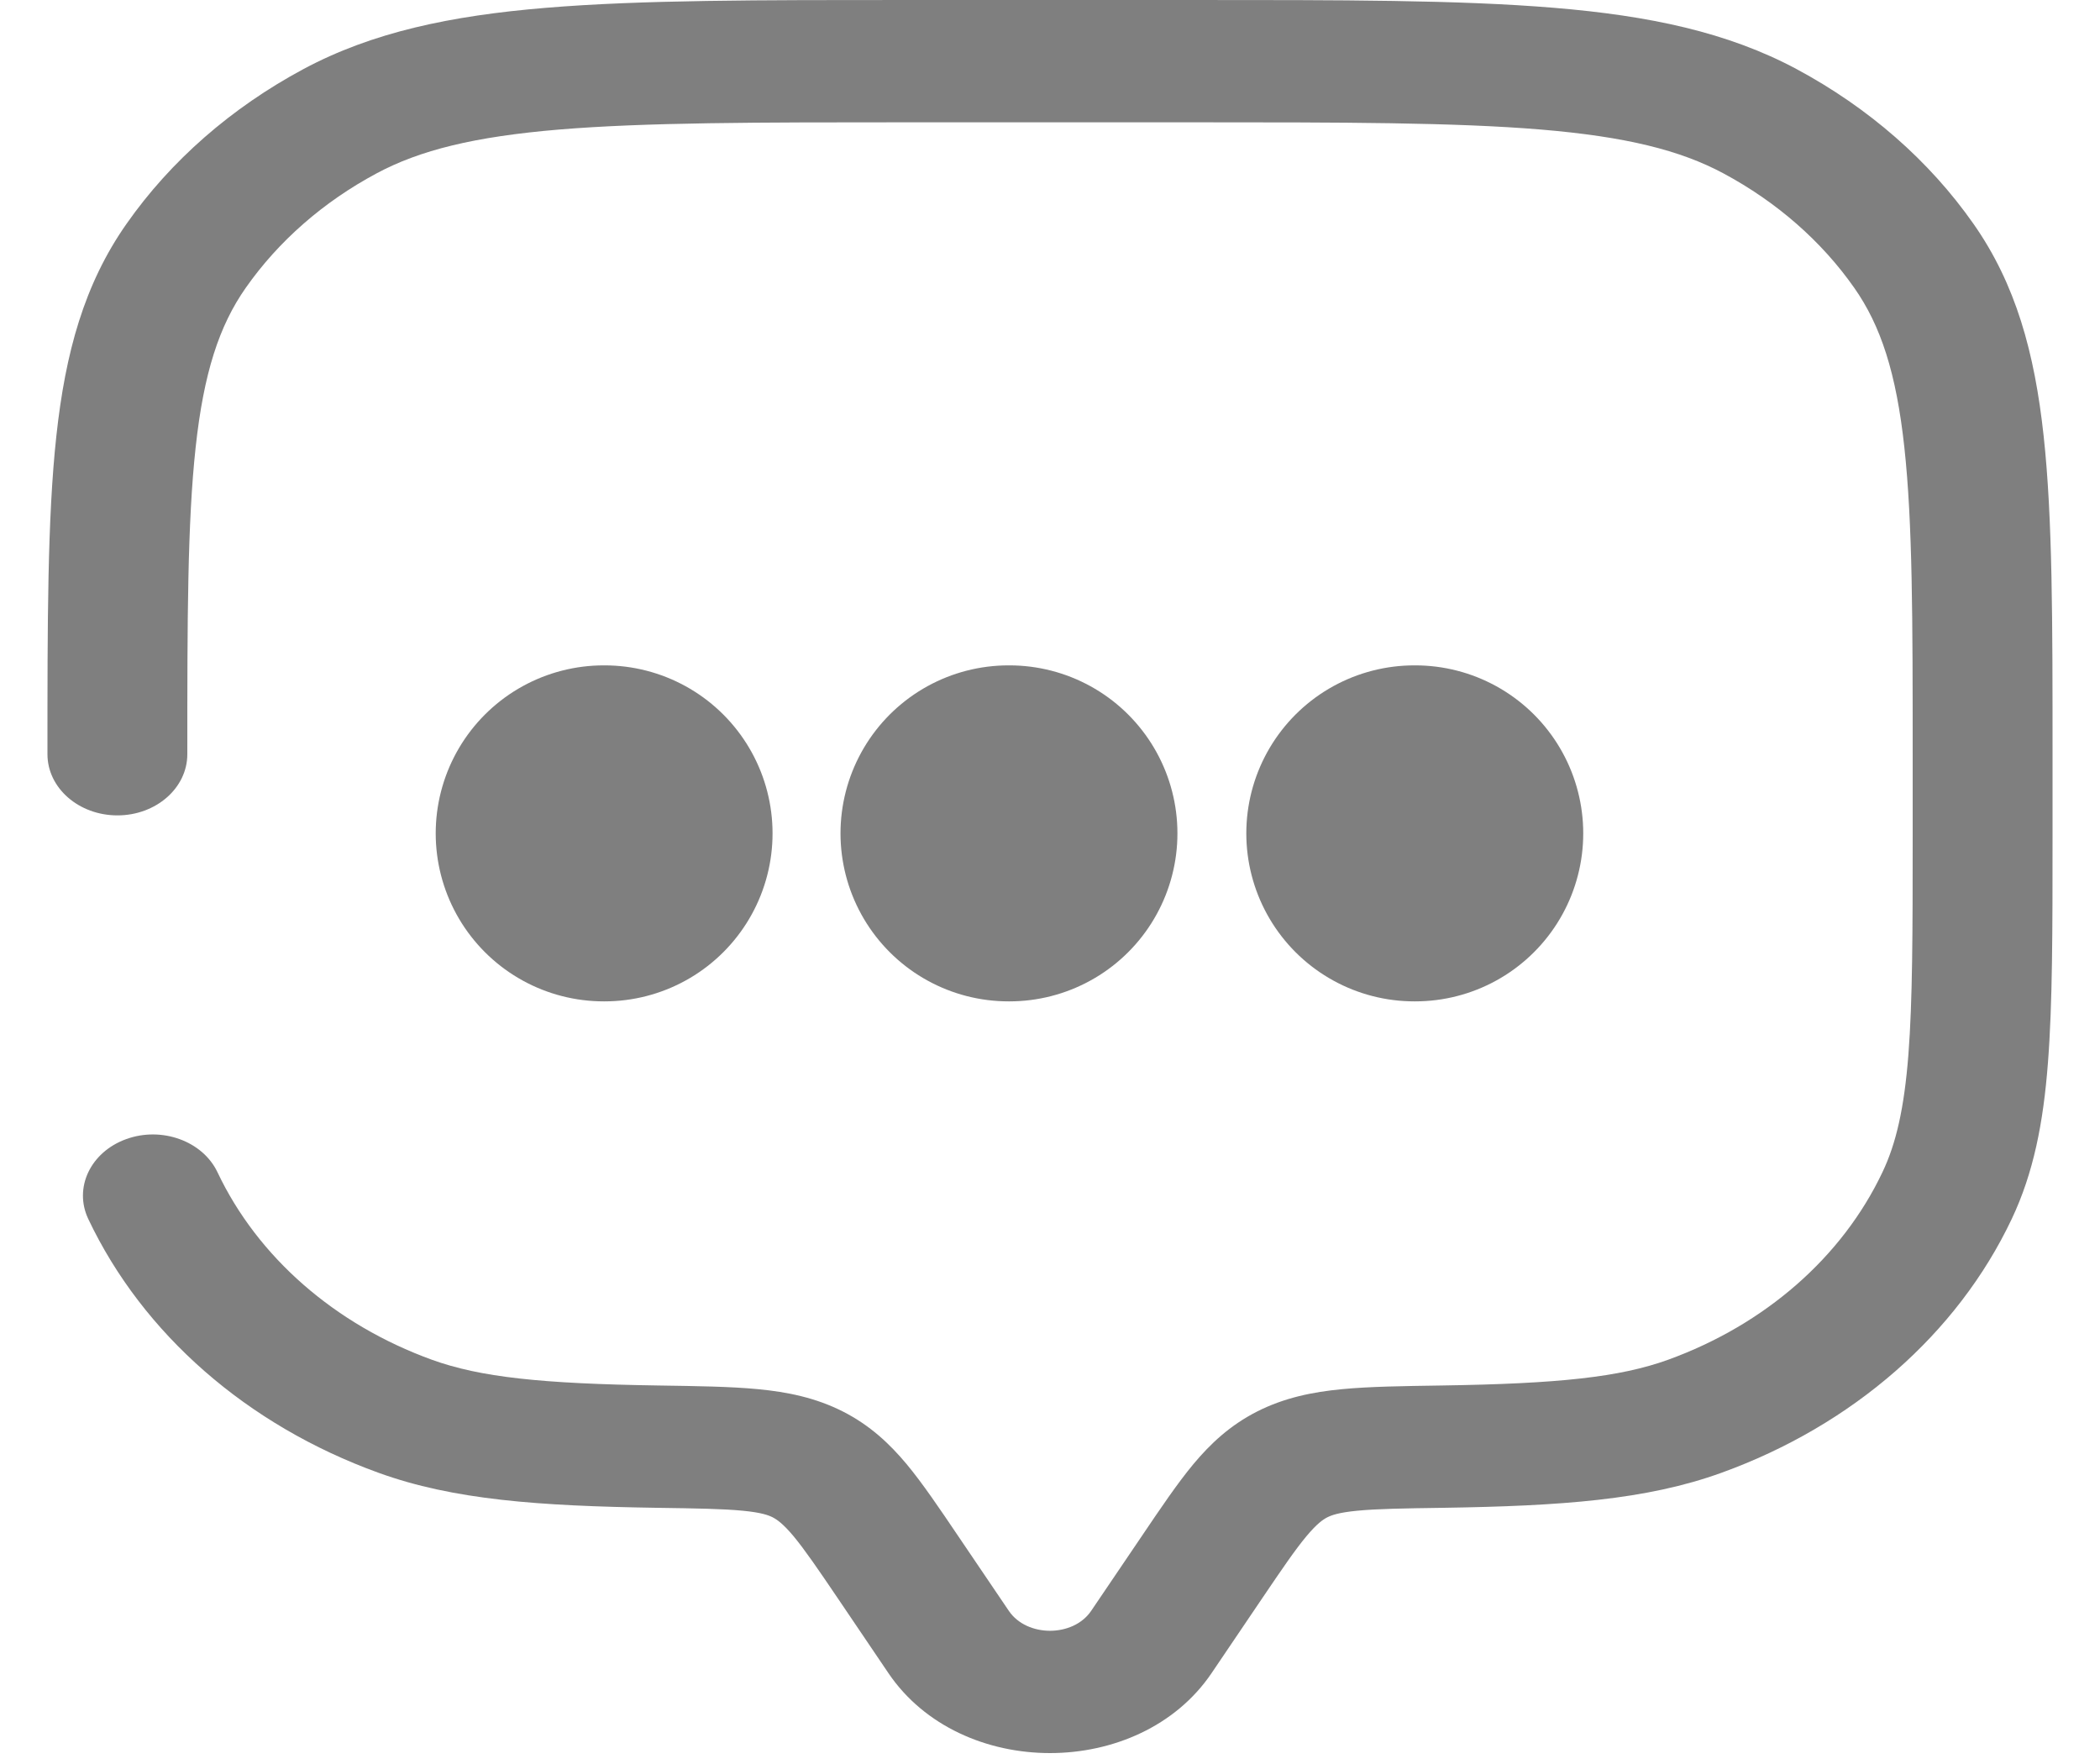
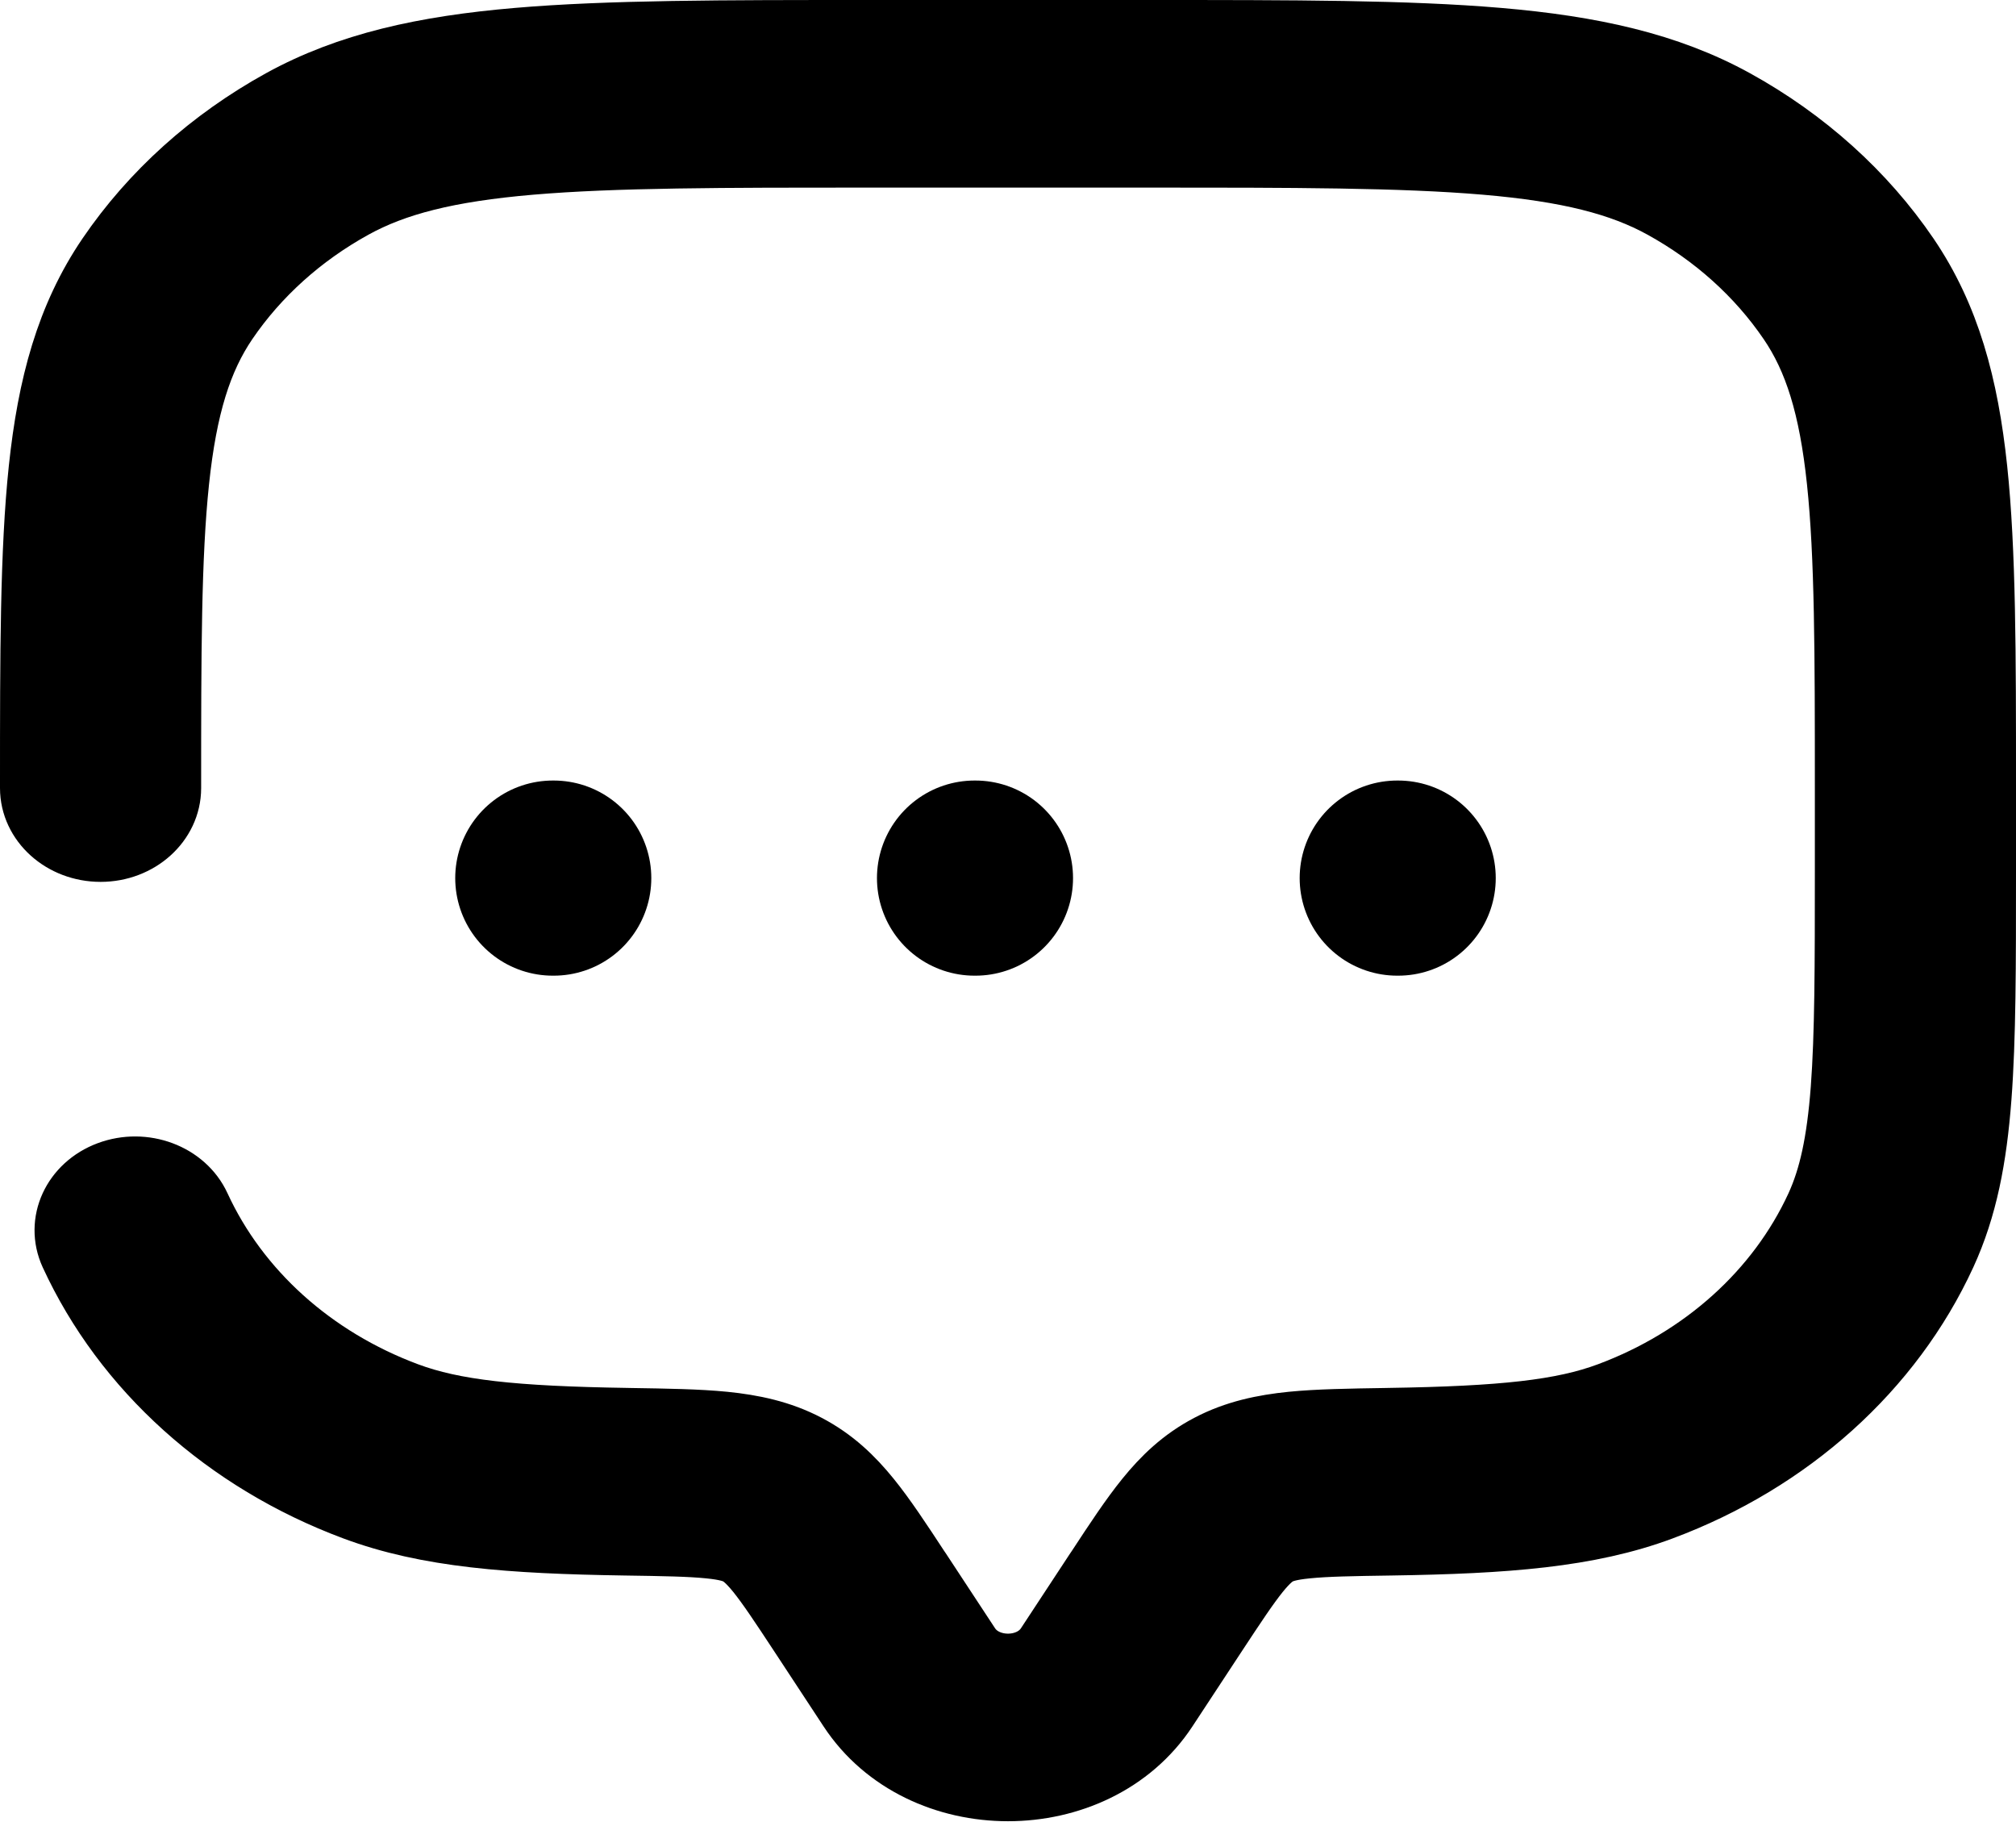
- <svg xmlns="http://www.w3.org/2000/svg" width="25" height="21" viewBox="0 0 25 21" fill="none">
-   <path d="M0.565 8.979C0.565 9.381 0.938 9.707 1.398 9.707C1.857 9.707 2.23 9.381 2.23 8.979H0.565ZM2.589 13.955C2.413 13.584 1.926 13.407 1.502 13.561C1.077 13.715 0.875 14.141 1.051 14.512L2.589 13.955ZM14.423 19.919L15.025 19.029L13.592 18.288L12.99 19.177L14.423 19.919ZM9.975 19.029L10.577 19.919L12.01 19.177L11.408 18.288L9.975 19.029ZM12.99 19.177C12.776 19.493 12.224 19.493 12.01 19.177L10.577 19.919C11.436 21.187 13.564 21.187 14.423 19.919L12.99 19.177ZM10.835 1.456H14.165V2.00014e-07H10.835V1.456ZM22.77 8.979V9.95H24.435V8.979H22.77ZM7.84 16.494C6.446 16.473 5.716 16.395 5.143 16.188L4.506 17.533C5.399 17.857 6.417 17.928 7.811 17.95L7.84 16.494ZM1.051 14.512C1.699 15.88 2.942 16.967 4.506 17.533L5.143 16.188C3.987 15.769 3.068 14.966 2.589 13.955L1.051 14.512ZM22.77 9.95C22.77 11.09 22.769 11.909 22.719 12.556C22.669 13.195 22.573 13.613 22.41 13.955L23.949 14.512C24.209 13.963 24.325 13.369 24.38 12.655C24.435 11.947 24.435 11.07 24.435 9.95H22.77ZM17.189 17.95C18.582 17.928 19.6 17.857 20.494 17.533L19.857 16.188C19.284 16.395 18.554 16.473 17.16 16.494L17.189 17.95ZM22.41 13.955C21.931 14.966 21.013 15.769 19.857 16.188L20.494 17.533C22.058 16.967 23.301 15.88 23.949 14.512L22.41 13.955ZM14.165 1.456C15.998 1.456 17.315 1.457 18.342 1.542C19.356 1.627 20.002 1.788 20.517 2.064L21.387 0.822C20.566 0.383 19.636 0.187 18.5 0.093C17.375 -0.001 15.966 2.00014e-07 14.165 2.00014e-07V1.456ZM24.435 8.979C24.435 7.404 24.436 6.172 24.329 5.189C24.221 4.196 23.997 3.382 23.494 2.665L22.074 3.426C22.39 3.876 22.575 4.44 22.671 5.327C22.769 6.225 22.77 7.376 22.77 8.979H24.435ZM20.517 2.064C21.151 2.404 21.685 2.871 22.074 3.426L23.494 2.665C22.968 1.914 22.246 1.283 21.387 0.822L20.517 2.064ZM10.835 2.00014e-07C9.034 2.00014e-07 7.624 -0.001 6.5 0.093C5.364 0.187 4.433 0.383 3.613 0.822L4.483 2.064C4.998 1.788 5.644 1.627 6.658 1.542C7.685 1.457 9.001 1.456 10.835 1.456V2.00014e-07ZM2.23 8.979C2.23 7.376 2.231 6.225 2.329 5.327C2.425 4.44 2.61 3.876 2.926 3.426L1.506 2.665C1.003 3.382 0.779 4.196 0.671 5.189C0.564 6.172 0.565 7.404 0.565 8.979H2.23ZM3.613 0.822C2.754 1.283 2.032 1.914 1.506 2.665L2.926 3.426C3.315 2.871 3.848 2.404 4.483 2.064L3.613 0.822ZM11.408 18.288C11.183 17.955 10.985 17.661 10.793 17.43C10.59 17.187 10.357 16.968 10.035 16.804L9.198 18.063C9.25 18.09 9.322 18.139 9.447 18.288C9.581 18.45 9.734 18.673 9.975 19.029L11.408 18.288ZM7.811 17.95C8.299 17.957 8.607 17.962 8.843 17.985C9.063 18.006 9.148 18.038 9.198 18.063L10.035 16.804C9.71 16.639 9.372 16.571 9.026 16.538C8.696 16.506 8.296 16.501 7.84 16.494L7.811 17.95ZM15.025 19.029C15.266 18.673 15.418 18.45 15.553 18.288C15.678 18.139 15.749 18.09 15.802 18.063L14.965 16.804C14.643 16.968 14.41 17.187 14.207 17.43C14.015 17.661 13.817 17.955 13.592 18.288L15.025 19.029ZM17.16 16.494C16.703 16.501 16.304 16.506 15.974 16.538C15.628 16.571 15.29 16.639 14.965 16.804L15.802 18.063C15.852 18.038 15.937 18.006 16.157 17.985C16.392 17.962 16.701 17.957 17.189 17.95L17.16 16.494Z" fill="black" fill-opacity="0.5" />
-   <path d="M7.187 9.921H7.197M12.006 9.921H12.017M16.837 9.921H16.848" stroke="black" stroke-opacity="0.5" stroke-width="4" stroke-linecap="round" stroke-linejoin="round" />
+ <svg xmlns="http://www.w3.org/2000/svg" width="31" height="28" viewBox="0 0 31 28" fill="none">
+   <path d="M0.5 12.116C0.5 12.636 0.969 13.058 1.547 13.058C2.124 13.058 2.593 12.636 2.593 12.116C2.593 10.043 2.594 8.554 2.717 7.392C2.838 6.245 3.071 5.514 3.467 4.932C3.956 4.214 4.627 3.61 5.425 3.17C6.072 2.813 6.883 2.604 8.158 2.495C9.448 2.385 11.103 2.384 13.407 2.384H17.593C19.897 2.384 21.552 2.385 22.842 2.495C24.117 2.604 24.928 2.813 25.575 3.17C26.373 3.61 27.044 4.214 27.533 4.932C27.93 5.514 28.162 6.245 28.283 7.392C28.406 8.554 28.407 10.043 28.407 12.116V13.372C28.407 14.848 28.406 15.908 28.343 16.744C28.28 17.571 28.159 18.111 27.956 18.554C27.354 19.862 26.199 20.901 24.746 21.443C24.027 21.711 23.109 21.811 21.357 21.838L21.31 21.839C20.756 21.848 20.27 21.855 19.866 21.895C19.431 21.939 19.006 22.026 18.598 22.24C18.193 22.452 17.901 22.735 17.646 23.05C17.411 23.34 17.17 23.706 16.898 24.121L16.872 24.159L16.116 25.309C15.847 25.718 15.153 25.718 14.884 25.309L14.128 24.159L14.104 24.124C13.831 23.708 13.589 23.34 13.354 23.05C13.099 22.735 12.807 22.452 12.402 22.24C11.994 22.026 11.569 21.939 11.134 21.895C10.73 21.855 10.245 21.848 9.69 21.839L9.643 21.838C7.891 21.811 6.973 21.711 6.254 21.443C4.801 20.901 3.646 19.862 3.044 18.554C2.823 18.073 2.211 17.845 1.677 18.044C1.143 18.243 0.89 18.794 1.111 19.275C1.925 21.044 3.487 22.45 5.453 23.183C6.576 23.602 7.855 23.695 9.607 23.722C10.22 23.731 10.608 23.738 10.904 23.768C11.18 23.795 11.287 23.836 11.35 23.869C11.416 23.903 11.506 23.966 11.663 24.159C11.832 24.369 12.023 24.657 12.327 25.119L13.083 26.269C14.163 27.91 16.837 27.91 17.917 26.269L18.673 25.119C18.977 24.657 19.168 24.369 19.337 24.159C19.494 23.966 19.584 23.903 19.65 23.869C19.713 23.836 19.82 23.795 20.096 23.768C20.392 23.738 20.78 23.731 21.393 23.722C23.145 23.695 24.424 23.602 25.547 23.183C27.513 22.45 29.075 21.044 29.889 19.275C30.216 18.564 30.361 17.796 30.431 16.872C30.5 15.964 30.5 14.84 30.5 13.407V13.372V12.116V12.066C30.5 10.053 30.5 8.475 30.367 7.214C30.231 5.928 29.949 4.876 29.318 3.948C28.656 2.976 27.748 2.159 26.669 1.564C25.638 0.996 24.468 0.742 23.04 0.62C21.639 0.5 19.885 0.5 17.648 0.5H17.593H13.407H13.352C11.115 0.5 9.361 0.5 7.96 0.62C6.531 0.742 5.362 0.996 4.331 1.564C3.252 2.159 2.344 2.976 1.682 3.948C1.051 4.876 0.769 5.928 0.633 7.214C0.5 8.475 0.5 10.053 0.5 12.067V12.116Z" fill="black" />
+   <path d="M0.5 12.116C0.5 12.636 0.969 13.058 1.547 13.058C2.124 13.058 2.593 12.636 2.593 12.116C2.593 10.043 2.594 8.554 2.717 7.392C2.838 6.245 3.071 5.514 3.467 4.932C3.956 4.214 4.627 3.61 5.425 3.17C6.072 2.813 6.883 2.604 8.158 2.495C9.448 2.385 11.103 2.384 13.407 2.384H17.593C19.897 2.384 21.552 2.385 22.842 2.495C24.117 2.604 24.928 2.813 25.575 3.17C26.373 3.61 27.044 4.214 27.533 4.932C27.93 5.514 28.162 6.245 28.283 7.392C28.406 8.554 28.407 10.043 28.407 12.116V13.372C28.407 14.848 28.406 15.908 28.343 16.744C28.28 17.571 28.159 18.111 27.956 18.554C27.354 19.862 26.199 20.901 24.746 21.443C24.027 21.711 23.109 21.811 21.357 21.838L21.31 21.839C20.756 21.848 20.27 21.855 19.866 21.895C19.431 21.939 19.006 22.026 18.598 22.24C18.193 22.452 17.901 22.735 17.646 23.05C17.411 23.34 17.17 23.706 16.898 24.121L16.872 24.159L16.116 25.309C15.847 25.718 15.153 25.718 14.884 25.309L14.128 24.159L14.104 24.124C13.831 23.708 13.589 23.34 13.354 23.05C13.099 22.735 12.807 22.452 12.402 22.24C11.994 22.026 11.569 21.939 11.134 21.895C10.73 21.855 10.245 21.848 9.69 21.839L9.643 21.838C7.891 21.811 6.973 21.711 6.254 21.443C4.801 20.901 3.646 19.862 3.044 18.554C2.823 18.073 2.211 17.845 1.677 18.044C1.143 18.243 0.89 18.794 1.111 19.275C1.925 21.044 3.487 22.45 5.453 23.183C6.576 23.602 7.855 23.695 9.607 23.722C10.22 23.731 10.608 23.738 10.904 23.768C11.18 23.795 11.287 23.836 11.35 23.869C11.416 23.903 11.506 23.966 11.663 24.159C11.832 24.369 12.023 24.657 12.327 25.119L13.083 26.269C14.163 27.91 16.837 27.91 17.917 26.269L18.673 25.119C18.977 24.657 19.168 24.369 19.337 24.159C19.494 23.966 19.584 23.903 19.65 23.869C19.713 23.836 19.82 23.795 20.096 23.768C20.392 23.738 20.78 23.731 21.393 23.722C23.145 23.695 24.424 23.602 25.547 23.183C27.513 22.45 29.075 21.044 29.889 19.275C30.216 18.564 30.361 17.796 30.431 16.872C30.5 15.964 30.5 14.84 30.5 13.407V13.372V12.116V12.066C30.5 10.053 30.5 8.475 30.367 7.214C30.231 5.928 29.949 4.876 29.318 3.948C28.656 2.976 27.748 2.159 26.669 1.564C25.638 0.996 24.468 0.742 23.04 0.62C21.639 0.5 19.885 0.5 17.648 0.5H17.593H13.407H13.352C11.115 0.5 9.361 0.5 7.96 0.62C6.531 0.742 5.362 0.996 4.331 1.564C3.252 2.159 2.344 2.976 1.682 3.948C1.051 4.876 0.769 5.928 0.633 7.214C0.5 8.475 0.5 10.053 0.5 12.067V12.116Z" stroke="black" />
+   <path d="M8.5 13.5H8.515M14.985 13.5H15M21.485 13.5H21.5" stroke="black" stroke-width="3" stroke-linecap="round" stroke-linejoin="round" />
</svg>
